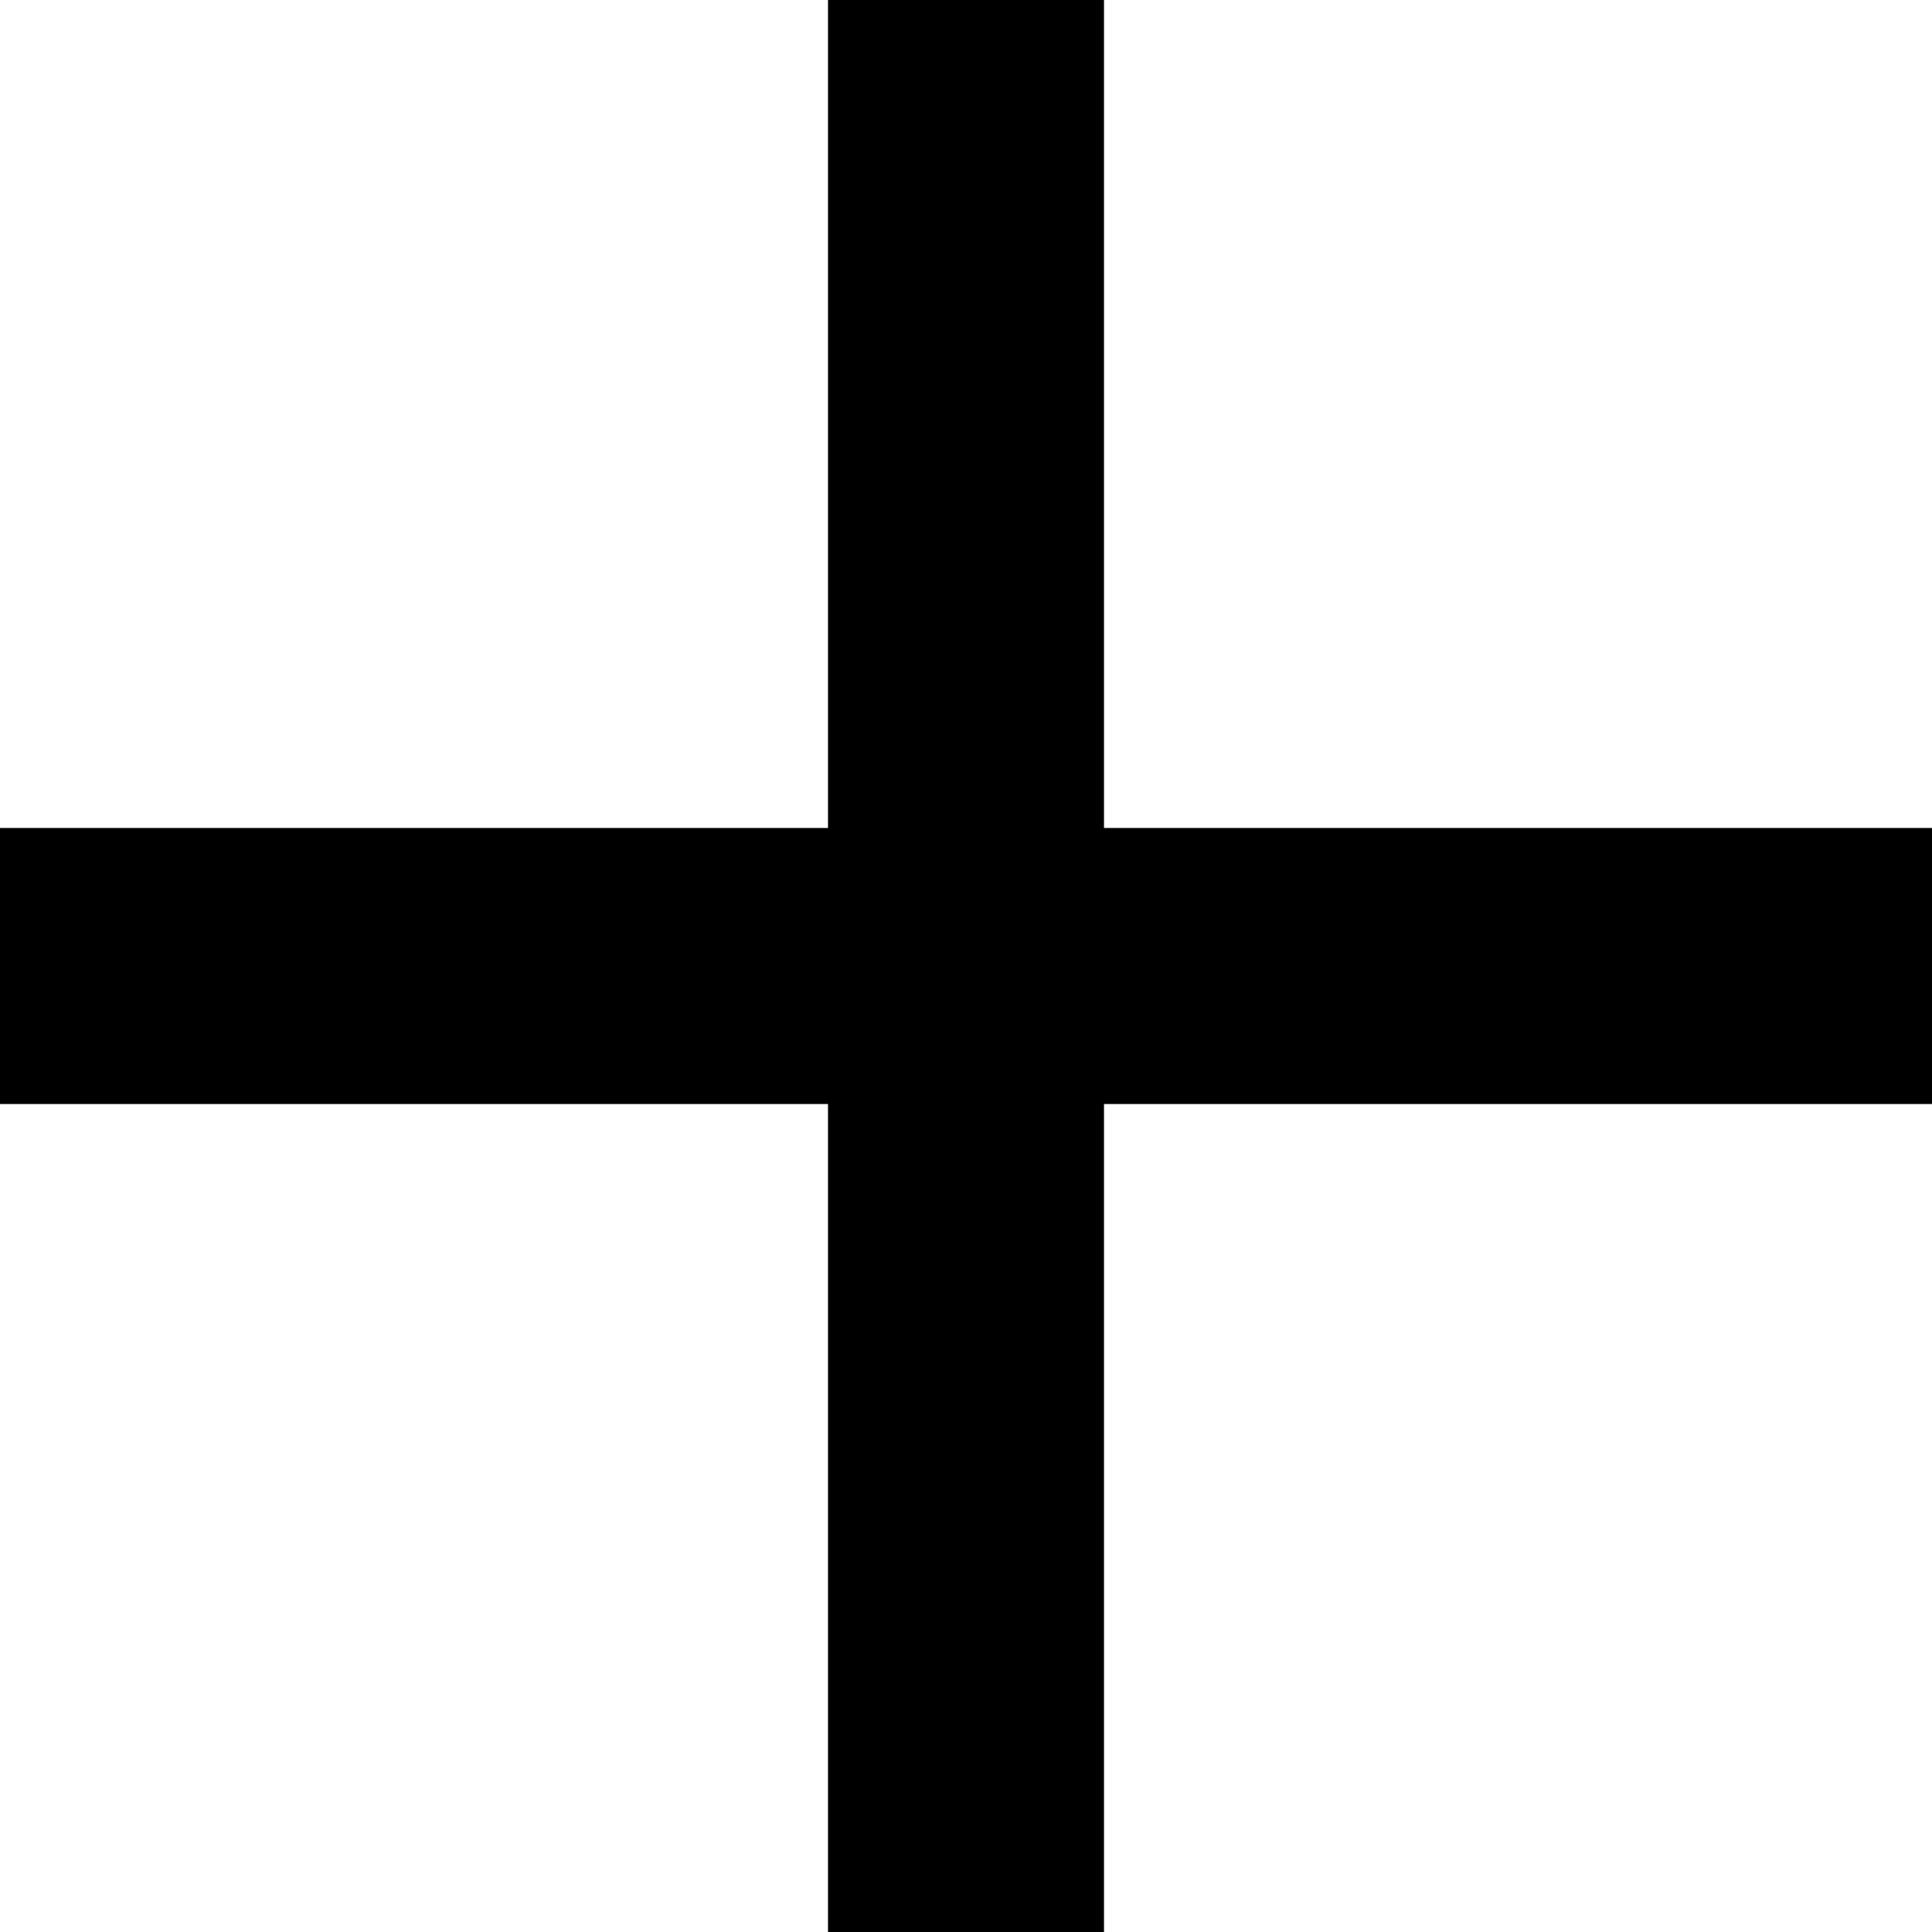
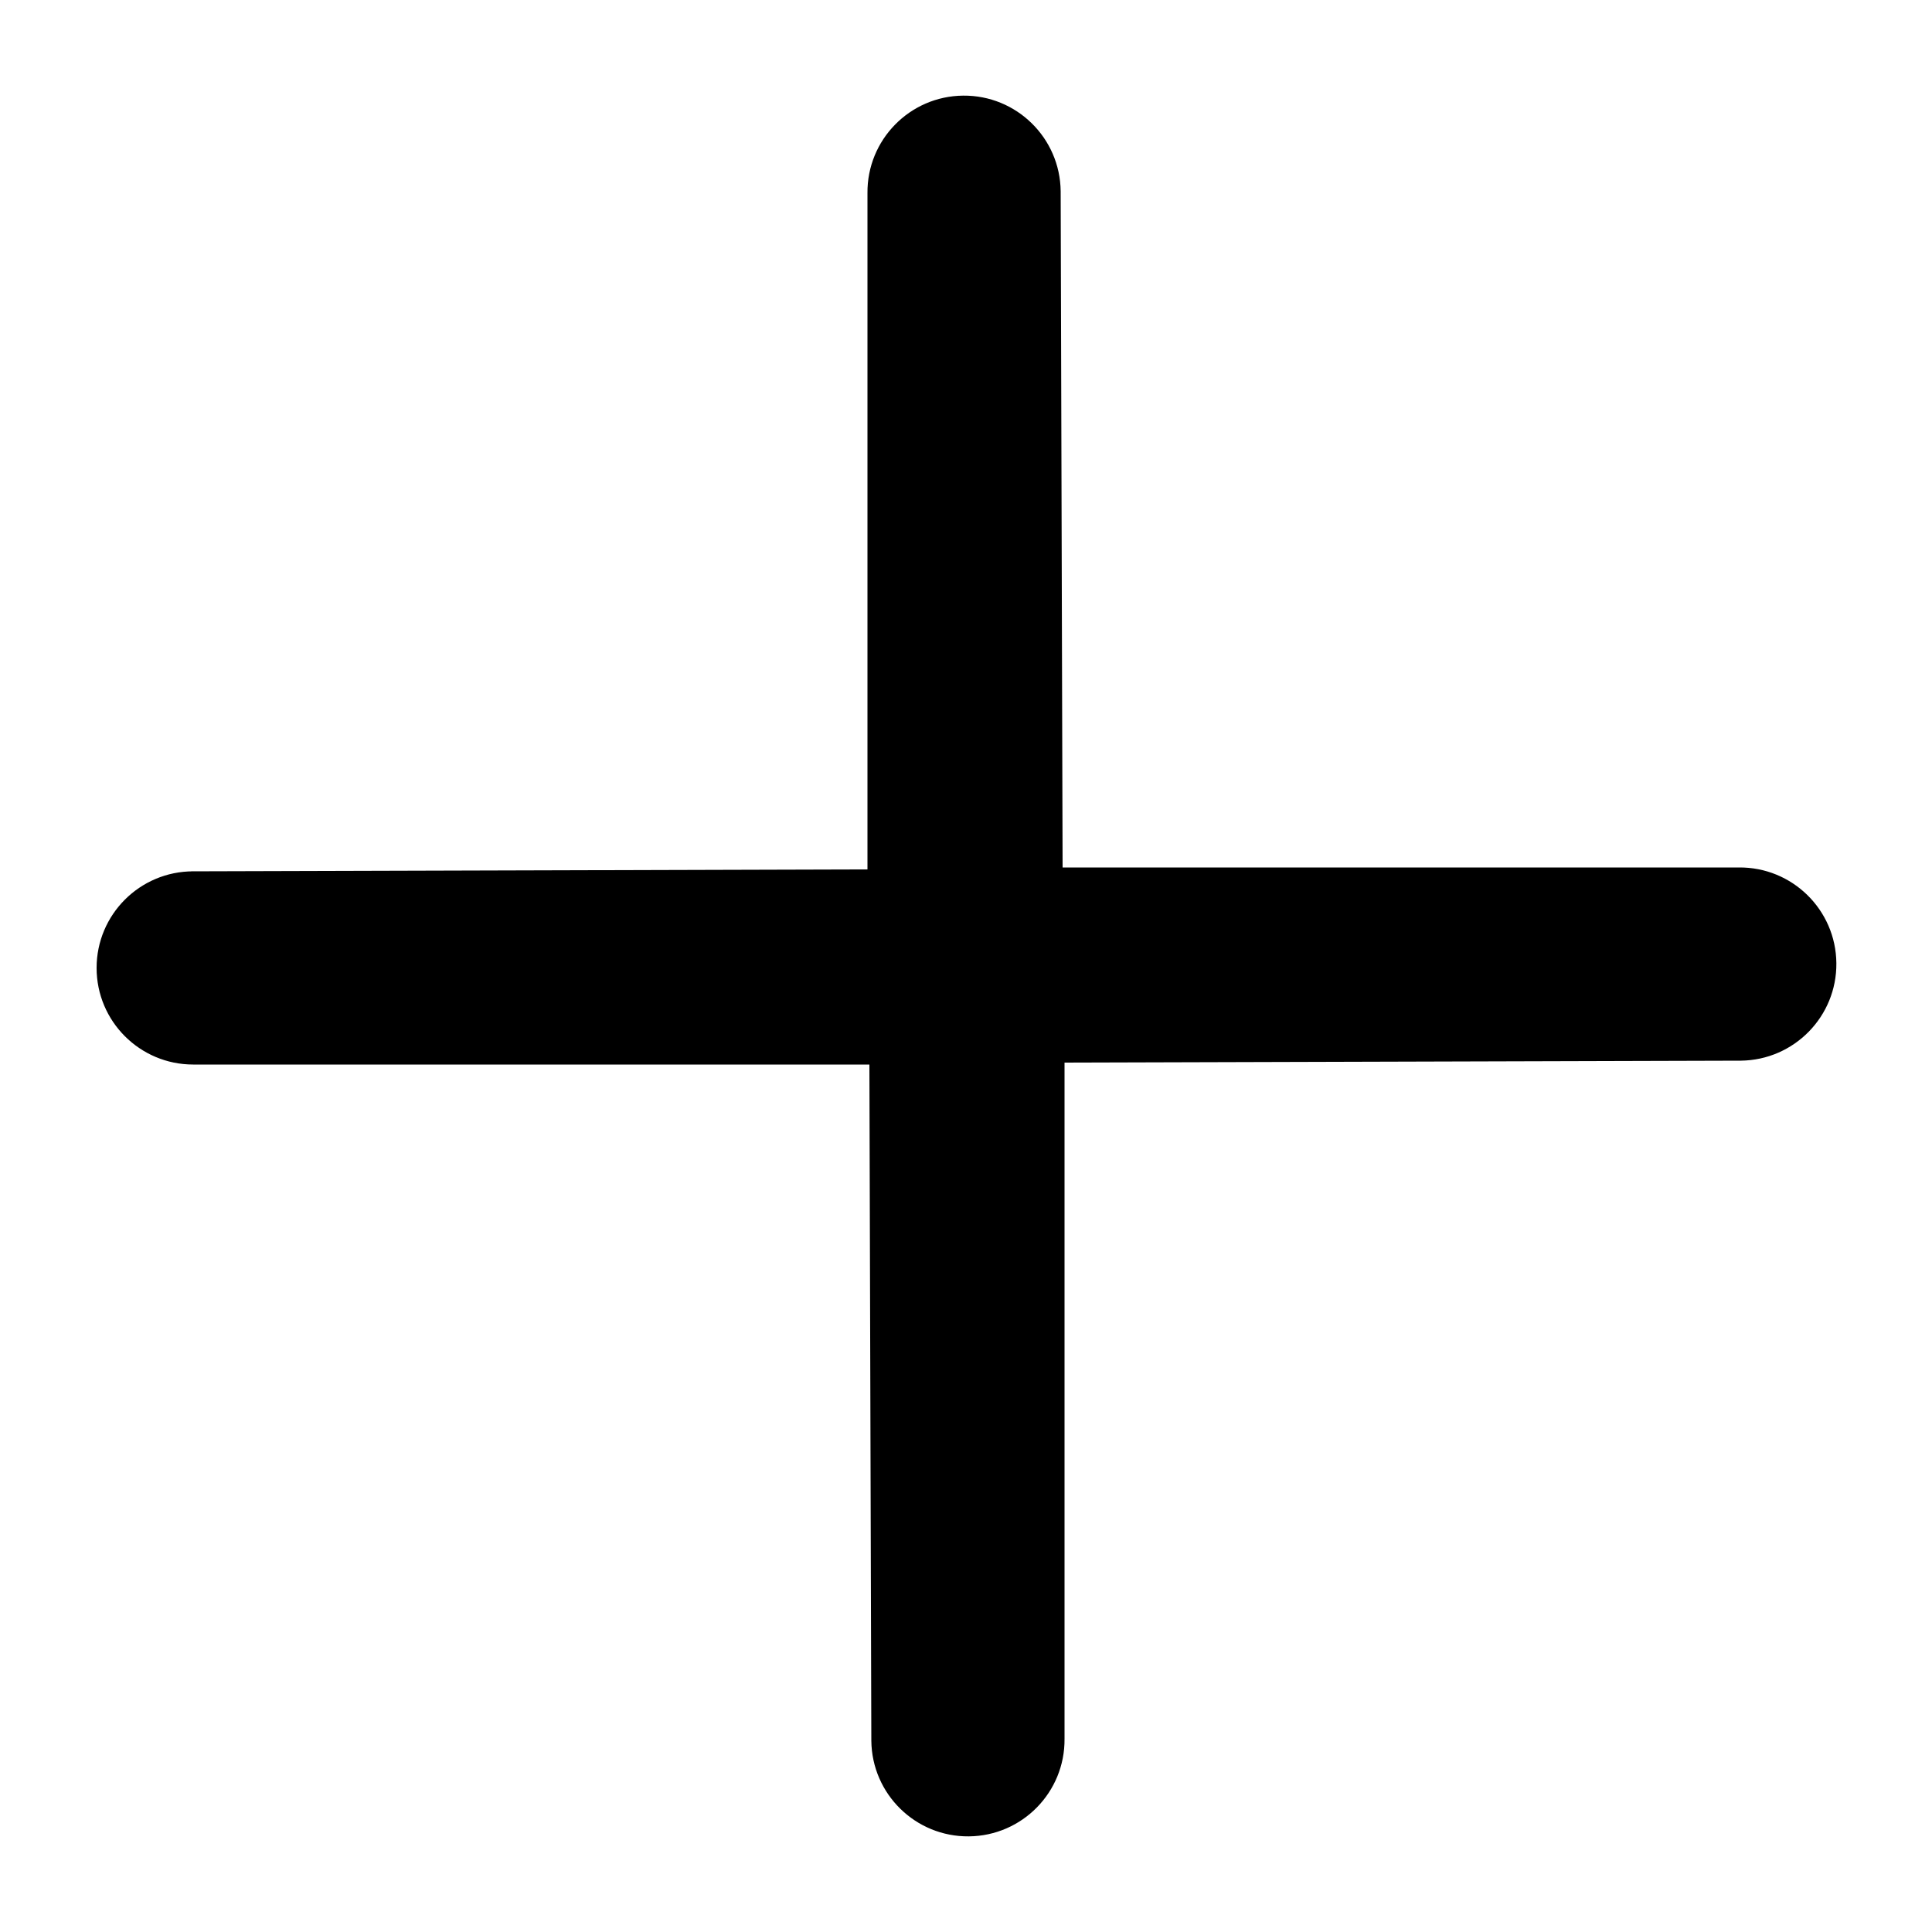
- <svg xmlns="http://www.w3.org/2000/svg" version="1.1" width="14px" height="14px" viewBox="-0.5 -0.5 140 140" style="shape-rendering:geometricPrecision; text-rendering:geometricPrecision; image-rendering:optimizeQuality; fill-rule:evenodd; clip-rule:evenodd">
-   <g>
-     <path style="opacity:1" fill="#000000" d="M 59.5,-0.5 C 66.167,-0.5 72.833,-0.5 79.5,-0.5C 79.5,19.5 79.5,39.5 79.5,59.5C 99.5,59.5 119.5,59.5 139.5,59.5C 139.5,66.167 139.5,72.833 139.5,79.5C 119.5,79.5 99.5,79.5 79.5,79.5C 79.5,99.5 79.5,119.5 79.5,139.5C 72.833,139.5 66.167,139.5 59.5,139.5C 59.5,119.5 59.5,99.5 59.5,79.5C 39.5,79.5 19.5,79.5 -0.5,79.5C -0.5,72.833 -0.5,66.167 -0.5,59.5C 19.5,59.5 39.5,59.5 59.5,59.5C 59.5,39.5 59.5,19.5 59.5,-0.5 Z" />
-   </g>
+ <svg xmlns="http://www.w3.org/2000/svg" fill="none" class="icon icon-plus" viewBox="0 0 10 10">
+   <path fill="currentColor" fill-rule="evenodd" d="M1 4.51a.5.5 0 0 0 0 1h3.5l.01 3.5a.5.5 0 0 0 1-.01V5.5l3.5-.01a.5.5 0 0 0-.01-1H5.5L5.49.99a.5.5 0 0 0-1 .01v3.5l-3.5.01z" clip-rule="evenodd" />
</svg>
